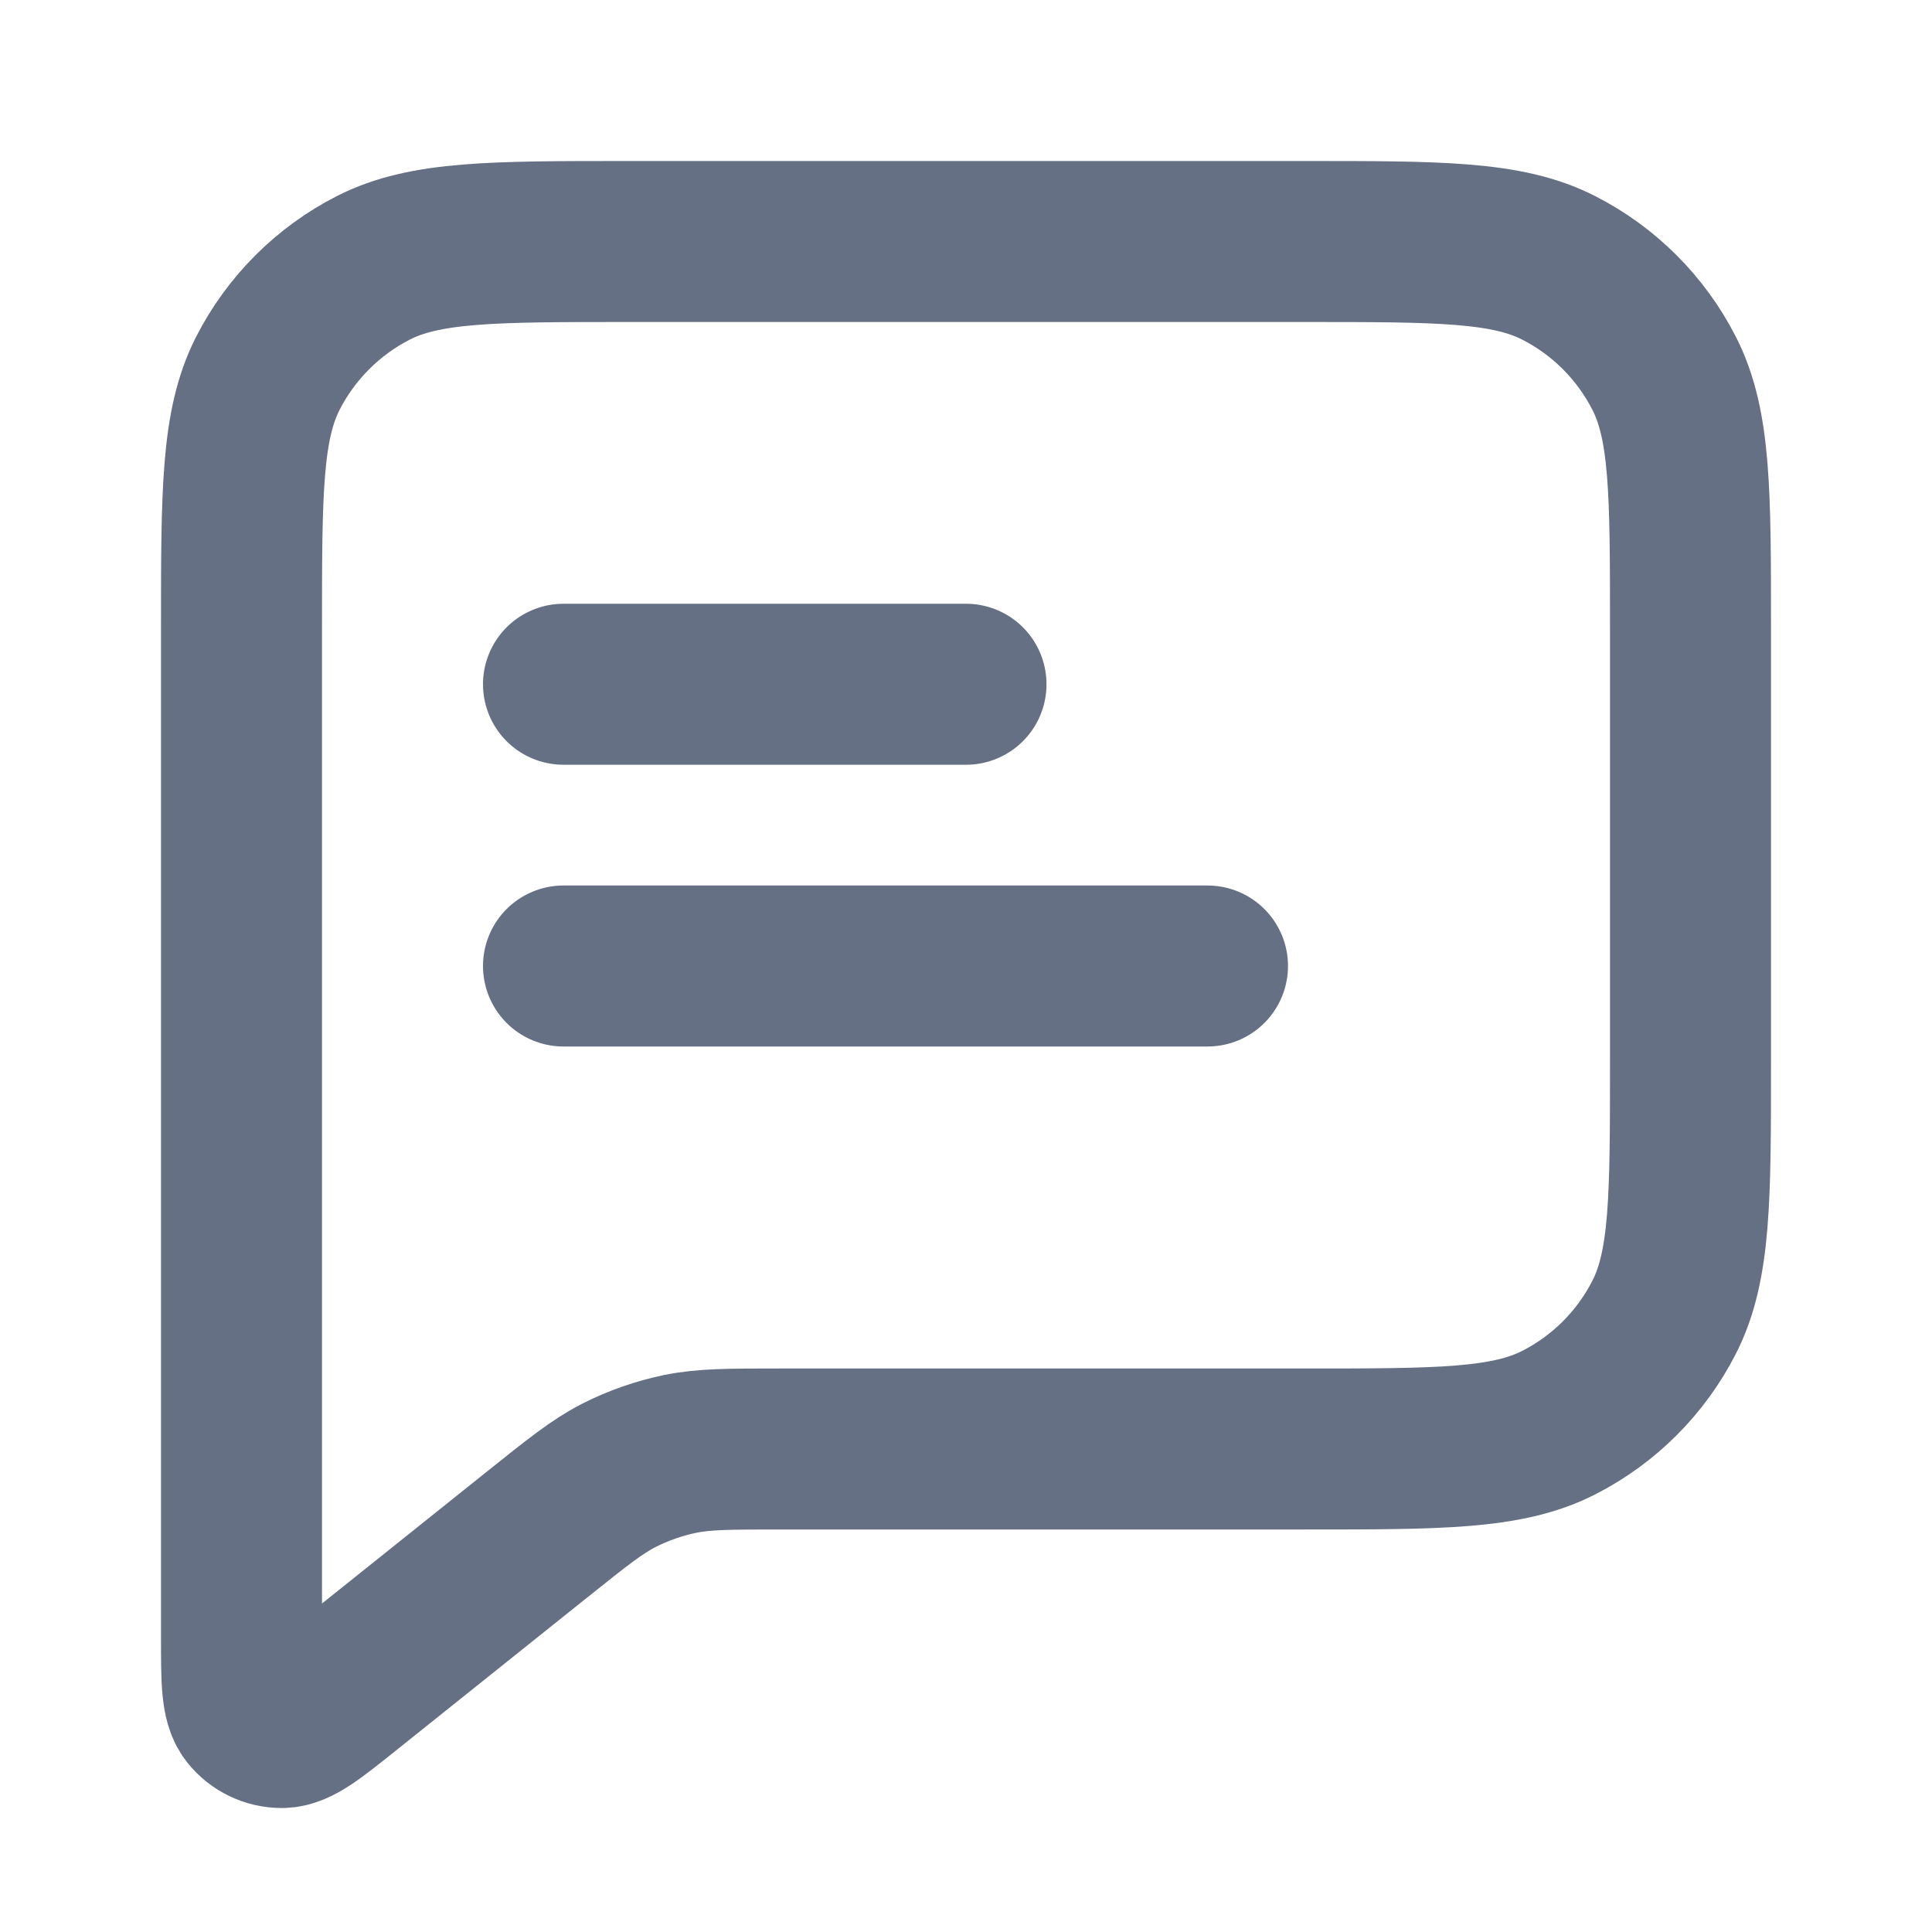
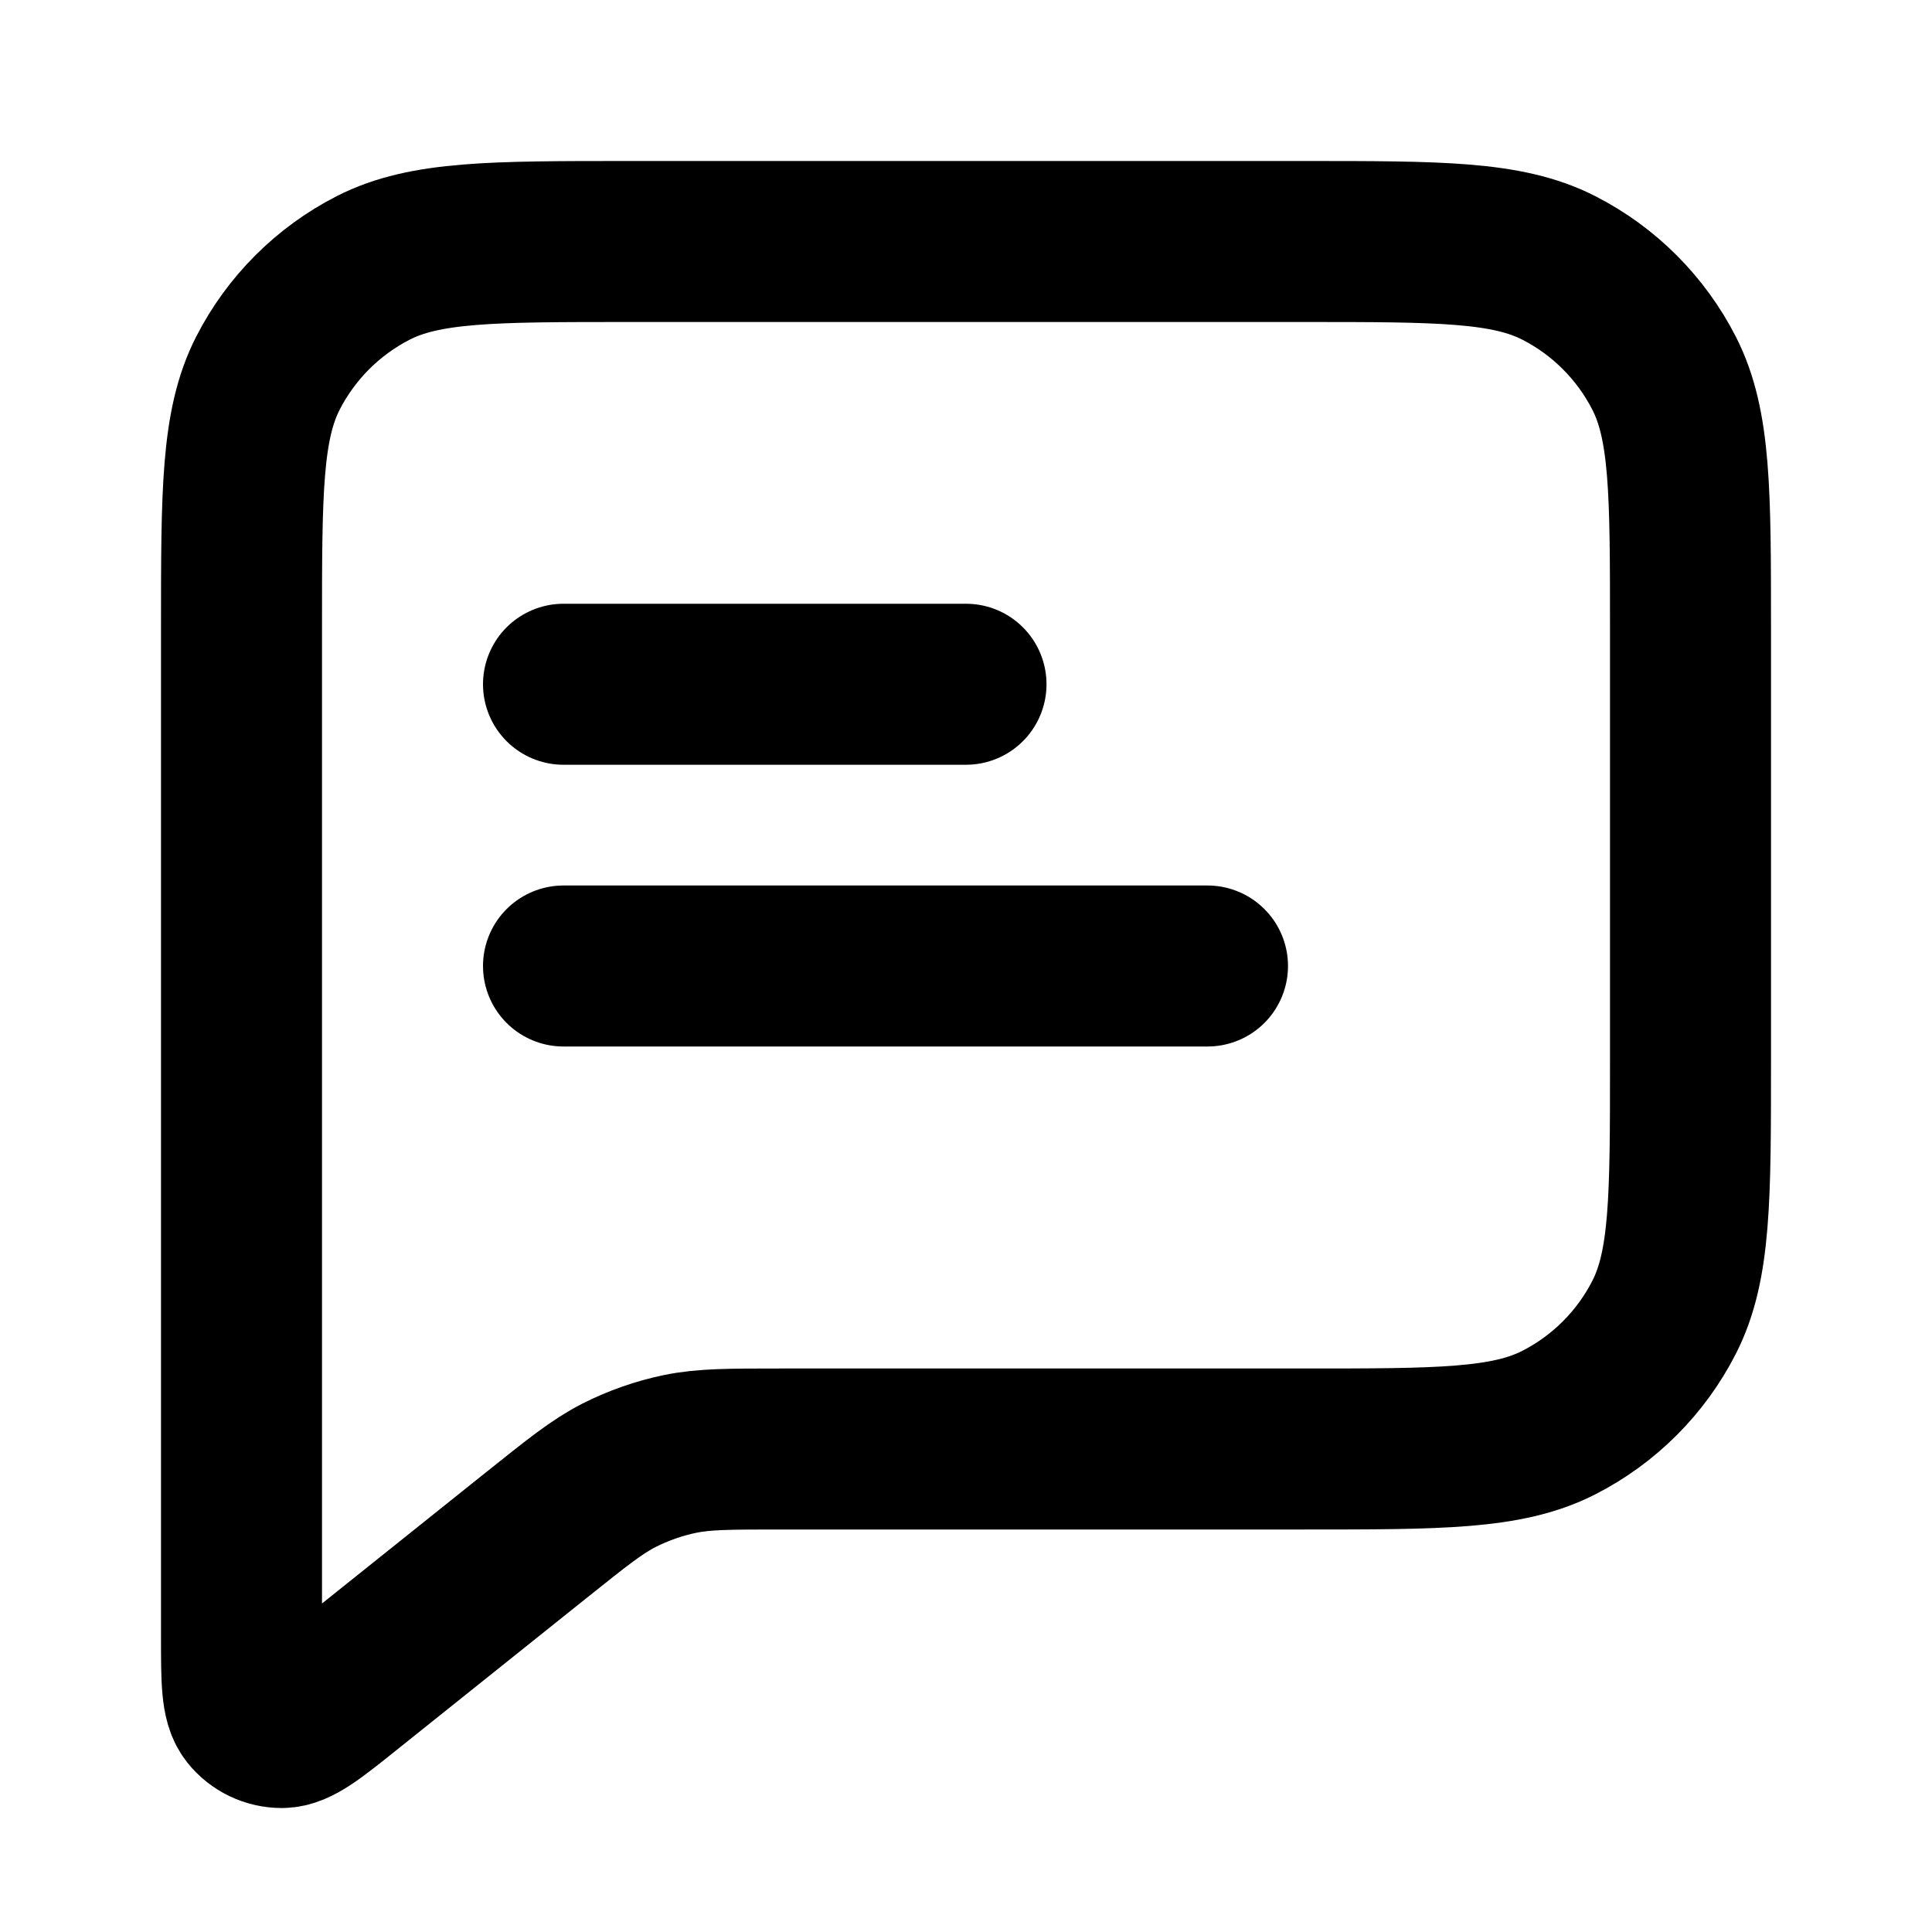
<svg xmlns="http://www.w3.org/2000/svg" width="24" height="24" viewBox="0 0 24 24" fill="none">
-   <path d="M7 8.5H12M7 12H15M9.684 18H16.2C17.88 18 18.72 18 19.362 17.673C19.927 17.385 20.385 16.927 20.673 16.362C21 15.72 21 14.88 21 13.2V7.8C21 6.12 21 5.28 20.673 4.638C20.385 4.074 19.927 3.615 19.362 3.327C18.72 3 17.88 3 16.2 3H7.8C6.12 3 5.28 3 4.638 3.327C4.074 3.615 3.615 4.074 3.327 4.638C3 5.28 3 6.12 3 7.8V20.335C3 20.868 3 21.135 3.109 21.272C3.204 21.391 3.348 21.46 3.501 21.46C3.676 21.459 3.884 21.293 4.3 20.96L6.685 19.052C7.173 18.662 7.416 18.467 7.687 18.328C7.928 18.206 8.184 18.116 8.449 18.061C8.748 18 9.06 18 9.684 18Z" stroke="#667085" stroke-width="2" stroke-linecap="round" stroke-linejoin="round" />
+   <path d="M7 8.5H12M7 12H15M9.684 18H16.2C17.88 18 18.72 18 19.362 17.673C19.927 17.385 20.385 16.927 20.673 16.362C21 15.72 21 14.88 21 13.2V7.8C21 6.12 21 5.28 20.673 4.638C20.385 4.074 19.927 3.615 19.362 3.327C18.72 3 17.88 3 16.2 3H7.8C6.12 3 5.28 3 4.638 3.327C4.074 3.615 3.615 4.074 3.327 4.638C3 5.28 3 6.12 3 7.8V20.335C3 20.868 3 21.135 3.109 21.272C3.204 21.391 3.348 21.46 3.501 21.46C3.676 21.459 3.884 21.293 4.3 20.96L6.685 19.052C7.173 18.662 7.416 18.467 7.687 18.328C7.928 18.206 8.184 18.116 8.449 18.061C8.748 18 9.06 18 9.684 18Z" stroke="currentColor" stroke-width="2" stroke-linecap="round" stroke-linejoin="round" />
</svg>
